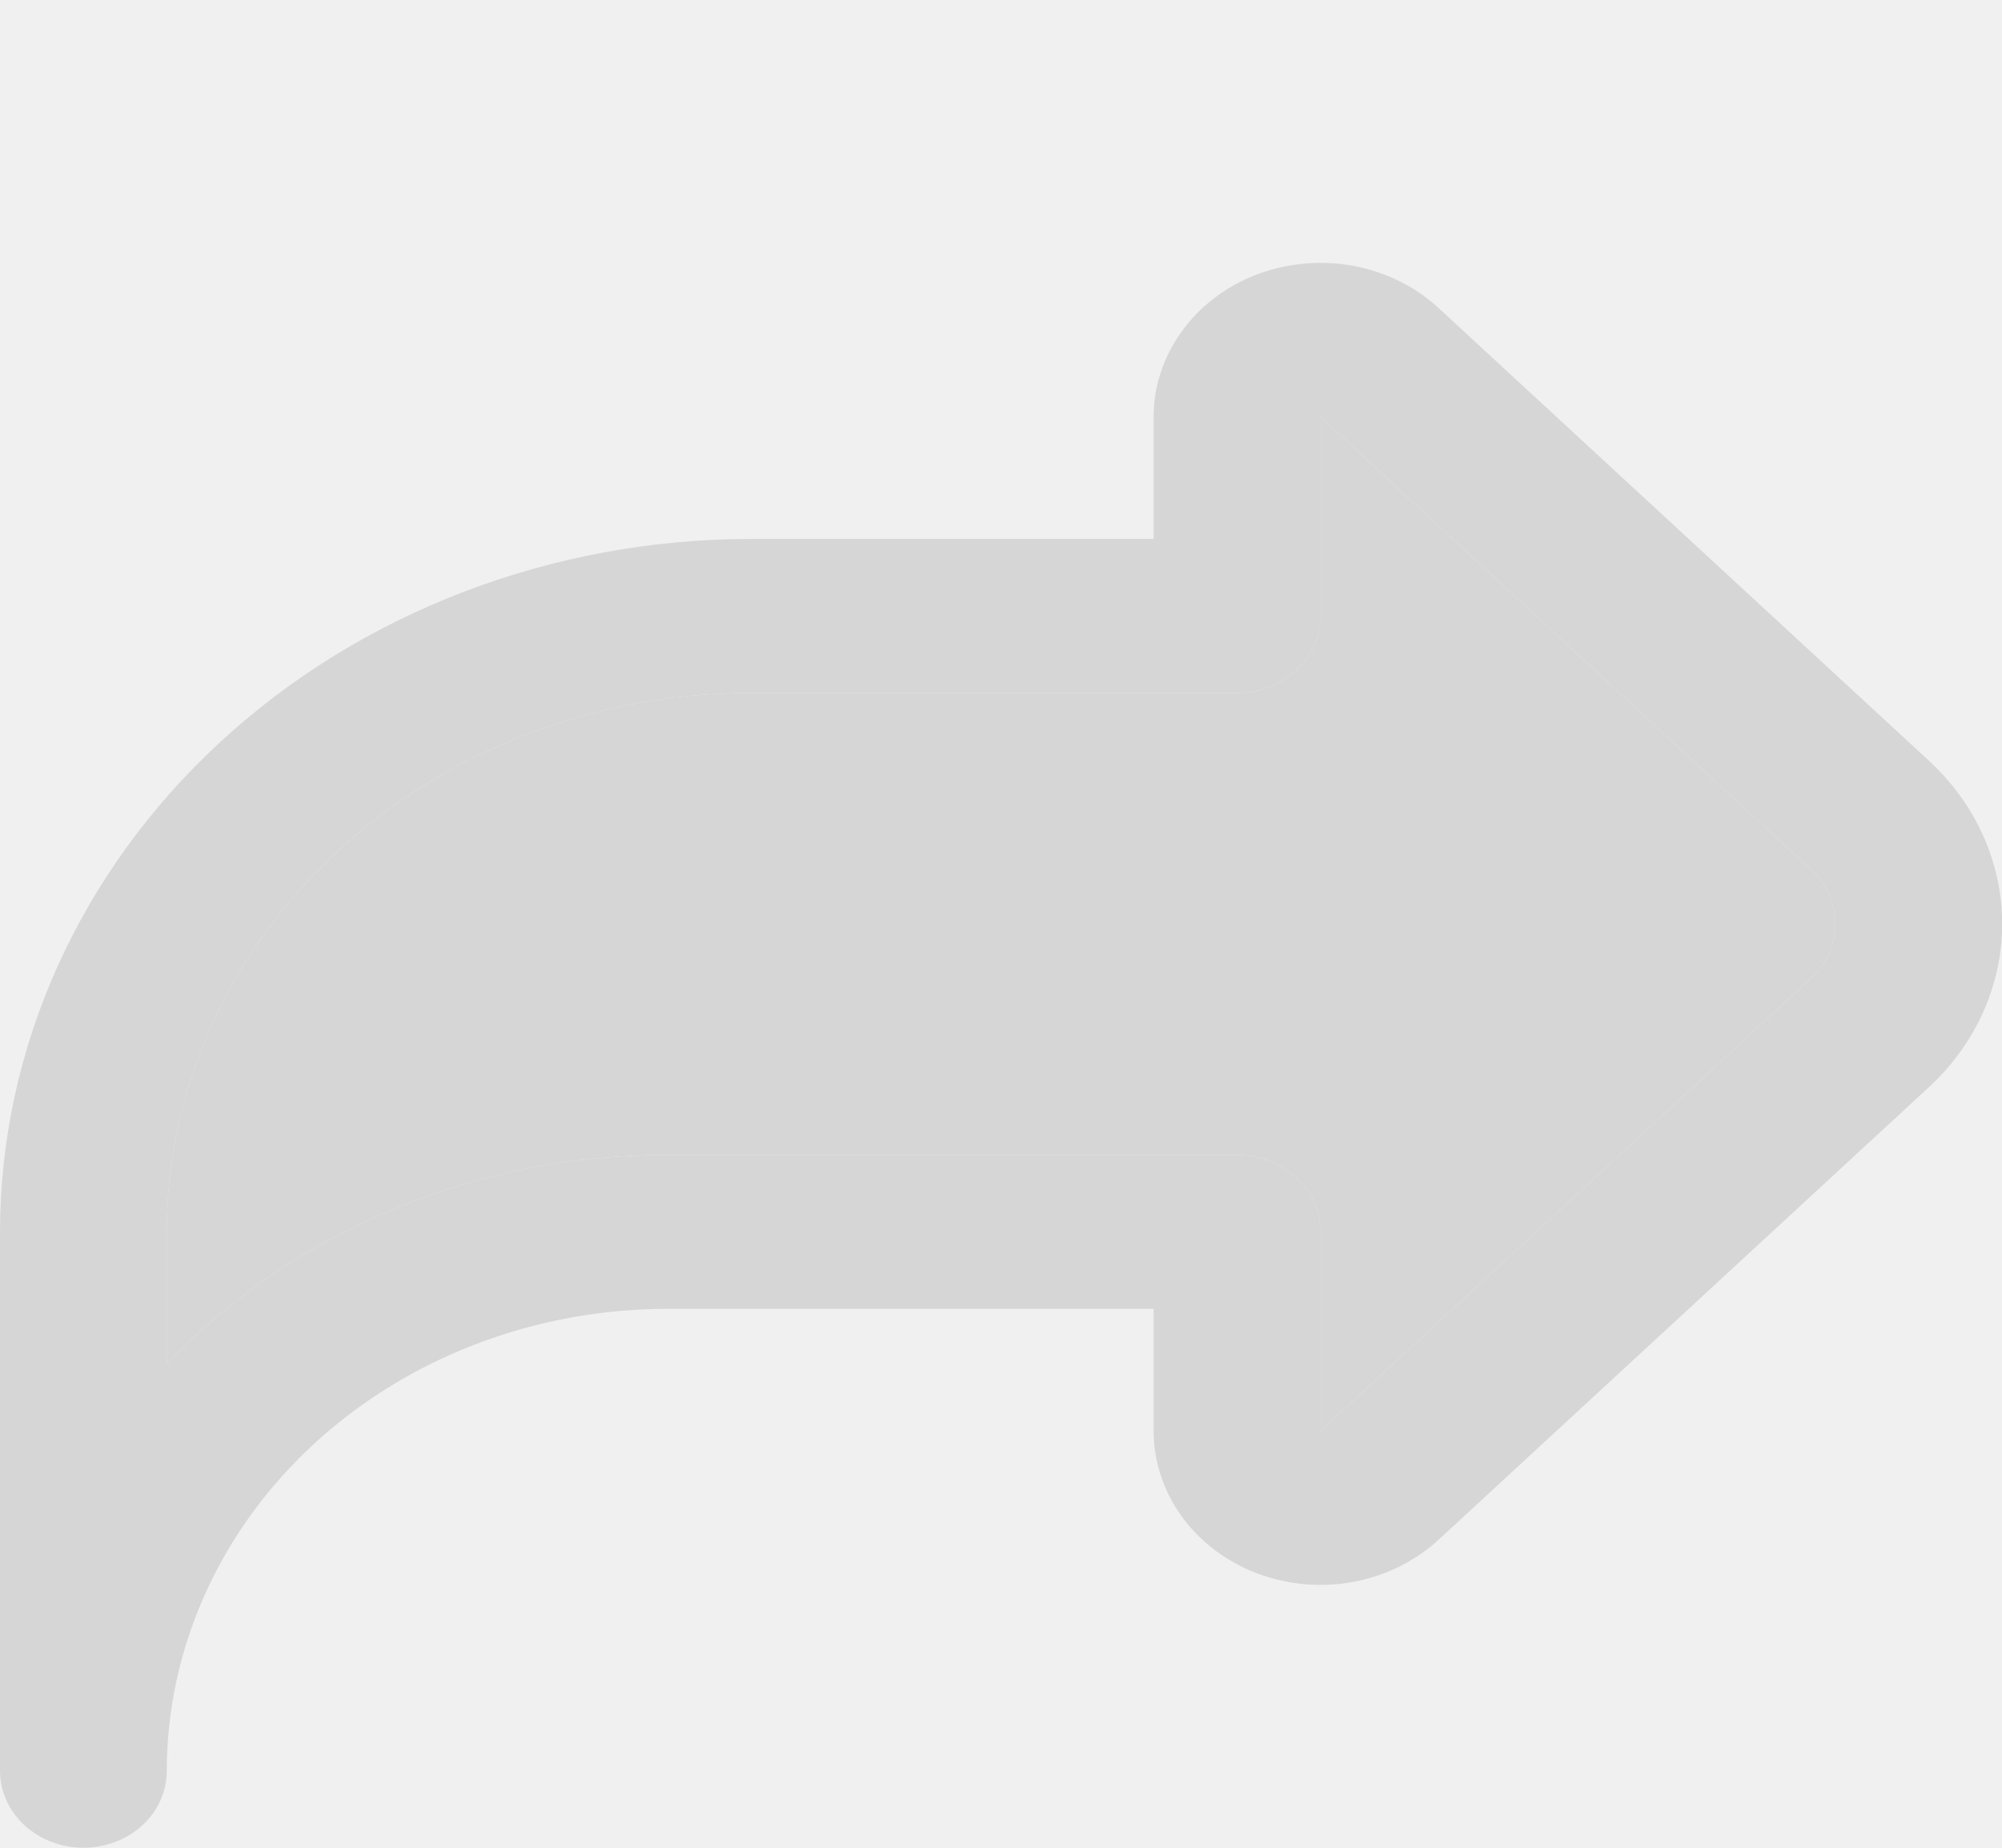
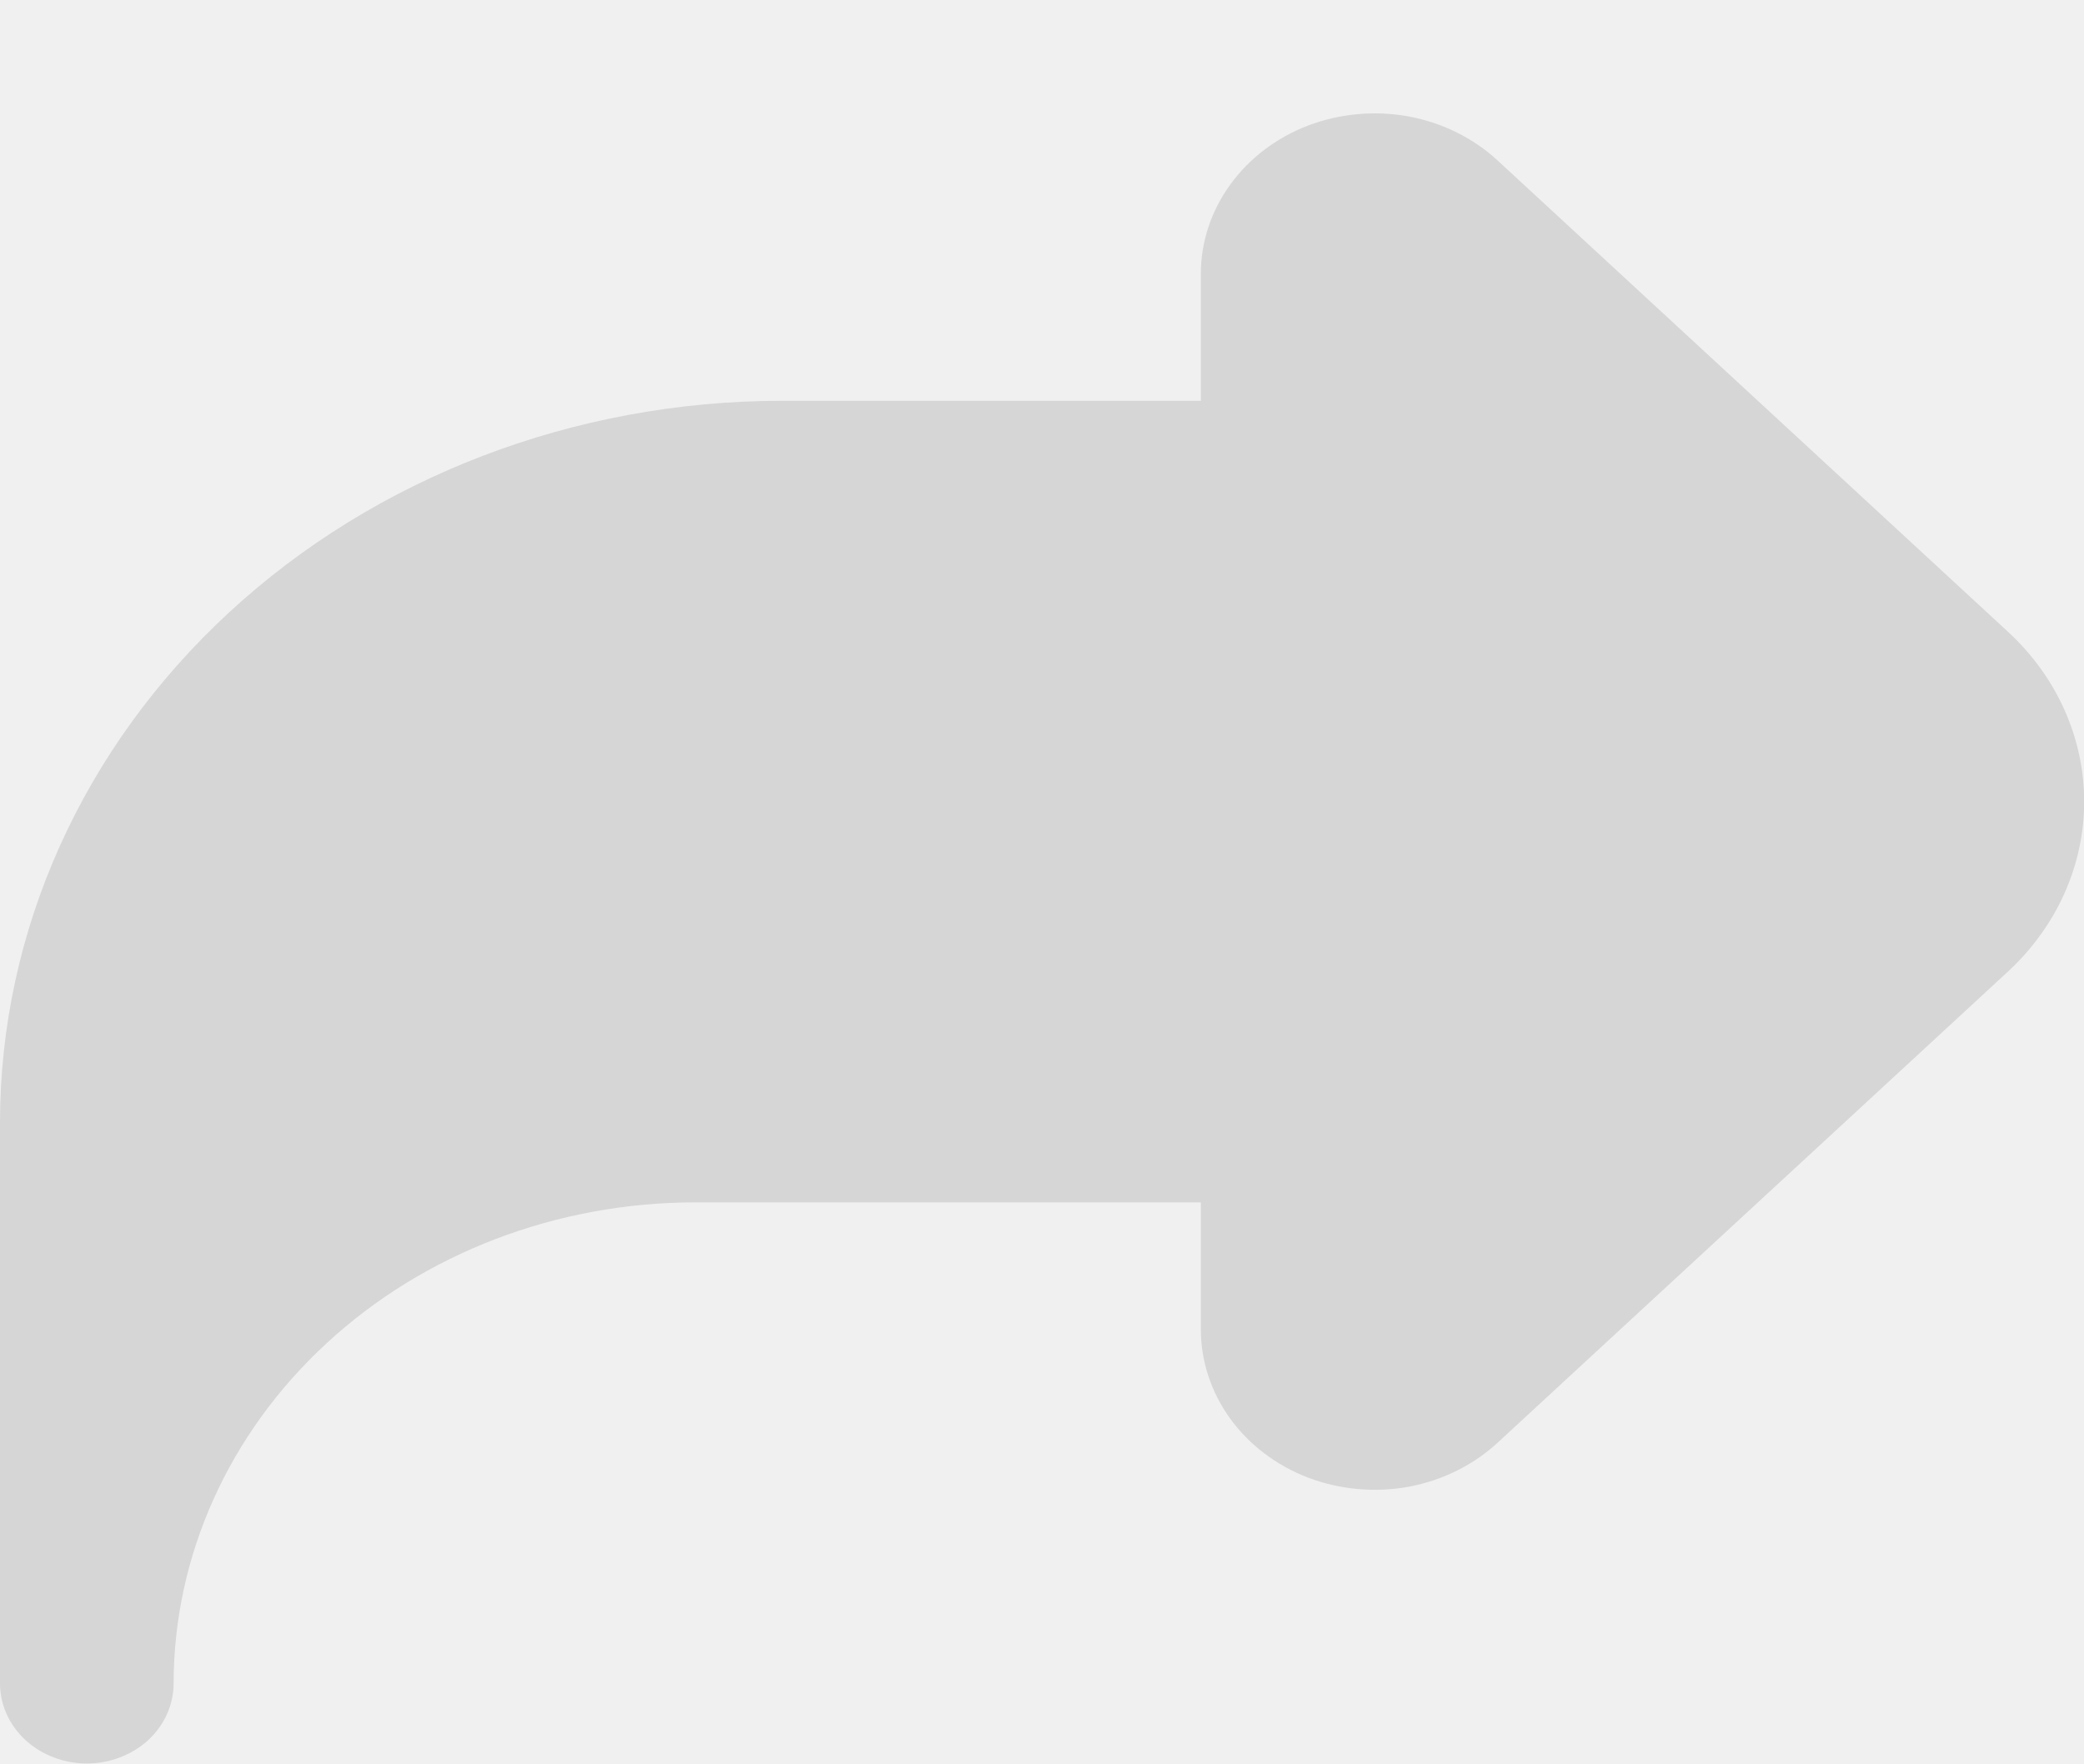
- <svg xmlns="http://www.w3.org/2000/svg" width="13" height="12" viewBox="0 0 13 12" fill="none">
-   <g clip-path="url(#clip0_6161_1869)">
-     <path d="M0.542 12C0.685 12 0.823 11.947 0.925 11.854C1.026 11.76 1.083 11.633 1.083 11.5C1.084 10.705 1.427 9.942 2.036 9.38C2.645 8.817 3.472 8.501 4.333 8.5H7.491V9.293C7.491 9.491 7.555 9.684 7.674 9.849C7.793 10.013 7.962 10.141 8.16 10.217C8.358 10.292 8.576 10.312 8.786 10.274C8.996 10.235 9.189 10.14 9.341 10L12.525 7.061C12.83 6.779 13.001 6.398 13.001 6C13.001 5.602 12.83 5.221 12.525 4.94L9.341 2C9.189 1.86 8.996 1.765 8.786 1.726C8.576 1.688 8.358 1.708 8.16 1.783C7.962 1.859 7.793 1.987 7.674 2.152C7.555 2.316 7.491 2.509 7.491 2.707V3.5H4.875C3.583 3.501 2.343 3.976 1.429 4.82C0.516 5.663 0.001 6.807 2.86102e-06 8V11.5C2.86102e-06 11.633 0.057 11.76 0.159 11.854C0.26 11.947 0.398 12 0.542 12ZM8.575 2.707L11.759 5.647C11.861 5.74 11.918 5.867 11.918 6C11.918 6.133 11.861 6.26 11.759 6.354L8.575 9.293V8C8.575 7.867 8.518 7.74 8.416 7.647C8.314 7.553 8.177 7.5 8.033 7.5H4.333C3.718 7.5 3.11 7.621 2.55 7.855C1.989 8.089 1.489 8.431 1.083 8.857V8C1.084 7.072 1.484 6.183 2.195 5.526C2.906 4.87 3.87 4.501 4.875 4.5H8.033C8.177 4.5 8.314 4.447 8.416 4.354C8.518 4.26 8.575 4.133 8.575 4V2.707Z" fill="#D7D6D6" />
-     <path d="M8.575 2.707L11.759 5.647C11.861 5.74 11.918 5.867 11.918 6C11.918 6.133 11.861 6.26 11.759 6.354L8.575 9.293V8C8.575 7.867 8.518 7.74 8.416 7.647C8.314 7.553 8.177 7.5 8.033 7.5H4.333C3.718 7.5 3.11 7.621 2.55 7.855C1.989 8.089 1.489 8.431 1.083 8.857V8C1.084 7.072 1.484 6.183 2.195 5.526C2.906 4.87 3.87 4.501 4.875 4.5H8.033C8.177 4.5 8.314 4.447 8.416 4.354C8.518 4.26 8.575 4.133 8.575 4V2.707Z" fill="#D7D6D6" />
-   </g>
-   <defs>
-     <clipPath id="clip0_6161_1869">
-       <rect width="13" height="12" fill="white" transform="matrix(-1 0 0 1 13 0)" />
-     </clipPath>
-   </defs>
+ <svg xmlns="http://www.w3.org/2000/svg" width="13" height="11" viewBox="0 0 13 11" fill="none">
+   <path d="M0.542 11C0.685 11 0.823 10.947 0.925 10.854C1.026 10.76 1.083 10.633 1.083 10.5C1.084 9.705 1.427 8.942 2.036 8.38C2.645 7.817 3.472 7.501 4.333 7.5H7.491V8.293C7.491 8.491 7.555 8.684 7.674 8.849C7.793 9.013 7.962 9.141 8.16 9.217C8.358 9.292 8.576 9.312 8.786 9.274C8.996 9.235 9.189 9.14 9.341 9L12.525 6.061C12.83 5.779 13.001 5.398 13.001 5C13.001 4.602 12.83 4.221 12.525 3.94L9.341 1C9.189 0.86 8.996 0.765 8.786 0.726C8.576 0.688 8.358 0.708 8.16 0.783C7.962 0.859 7.793 0.987 7.674 1.152C7.555 1.316 7.491 1.509 7.491 1.707V2.5H4.875C3.583 2.501 2.343 2.976 1.429 3.82C0.516 4.663 0.001 5.807 9.53674e-07 7V10.5C9.53674e-07 10.633 0.057 10.76 0.159 10.854C0.26 10.947 0.398 11 0.542 11Z" fill="#D7D6D6" />
</svg>
